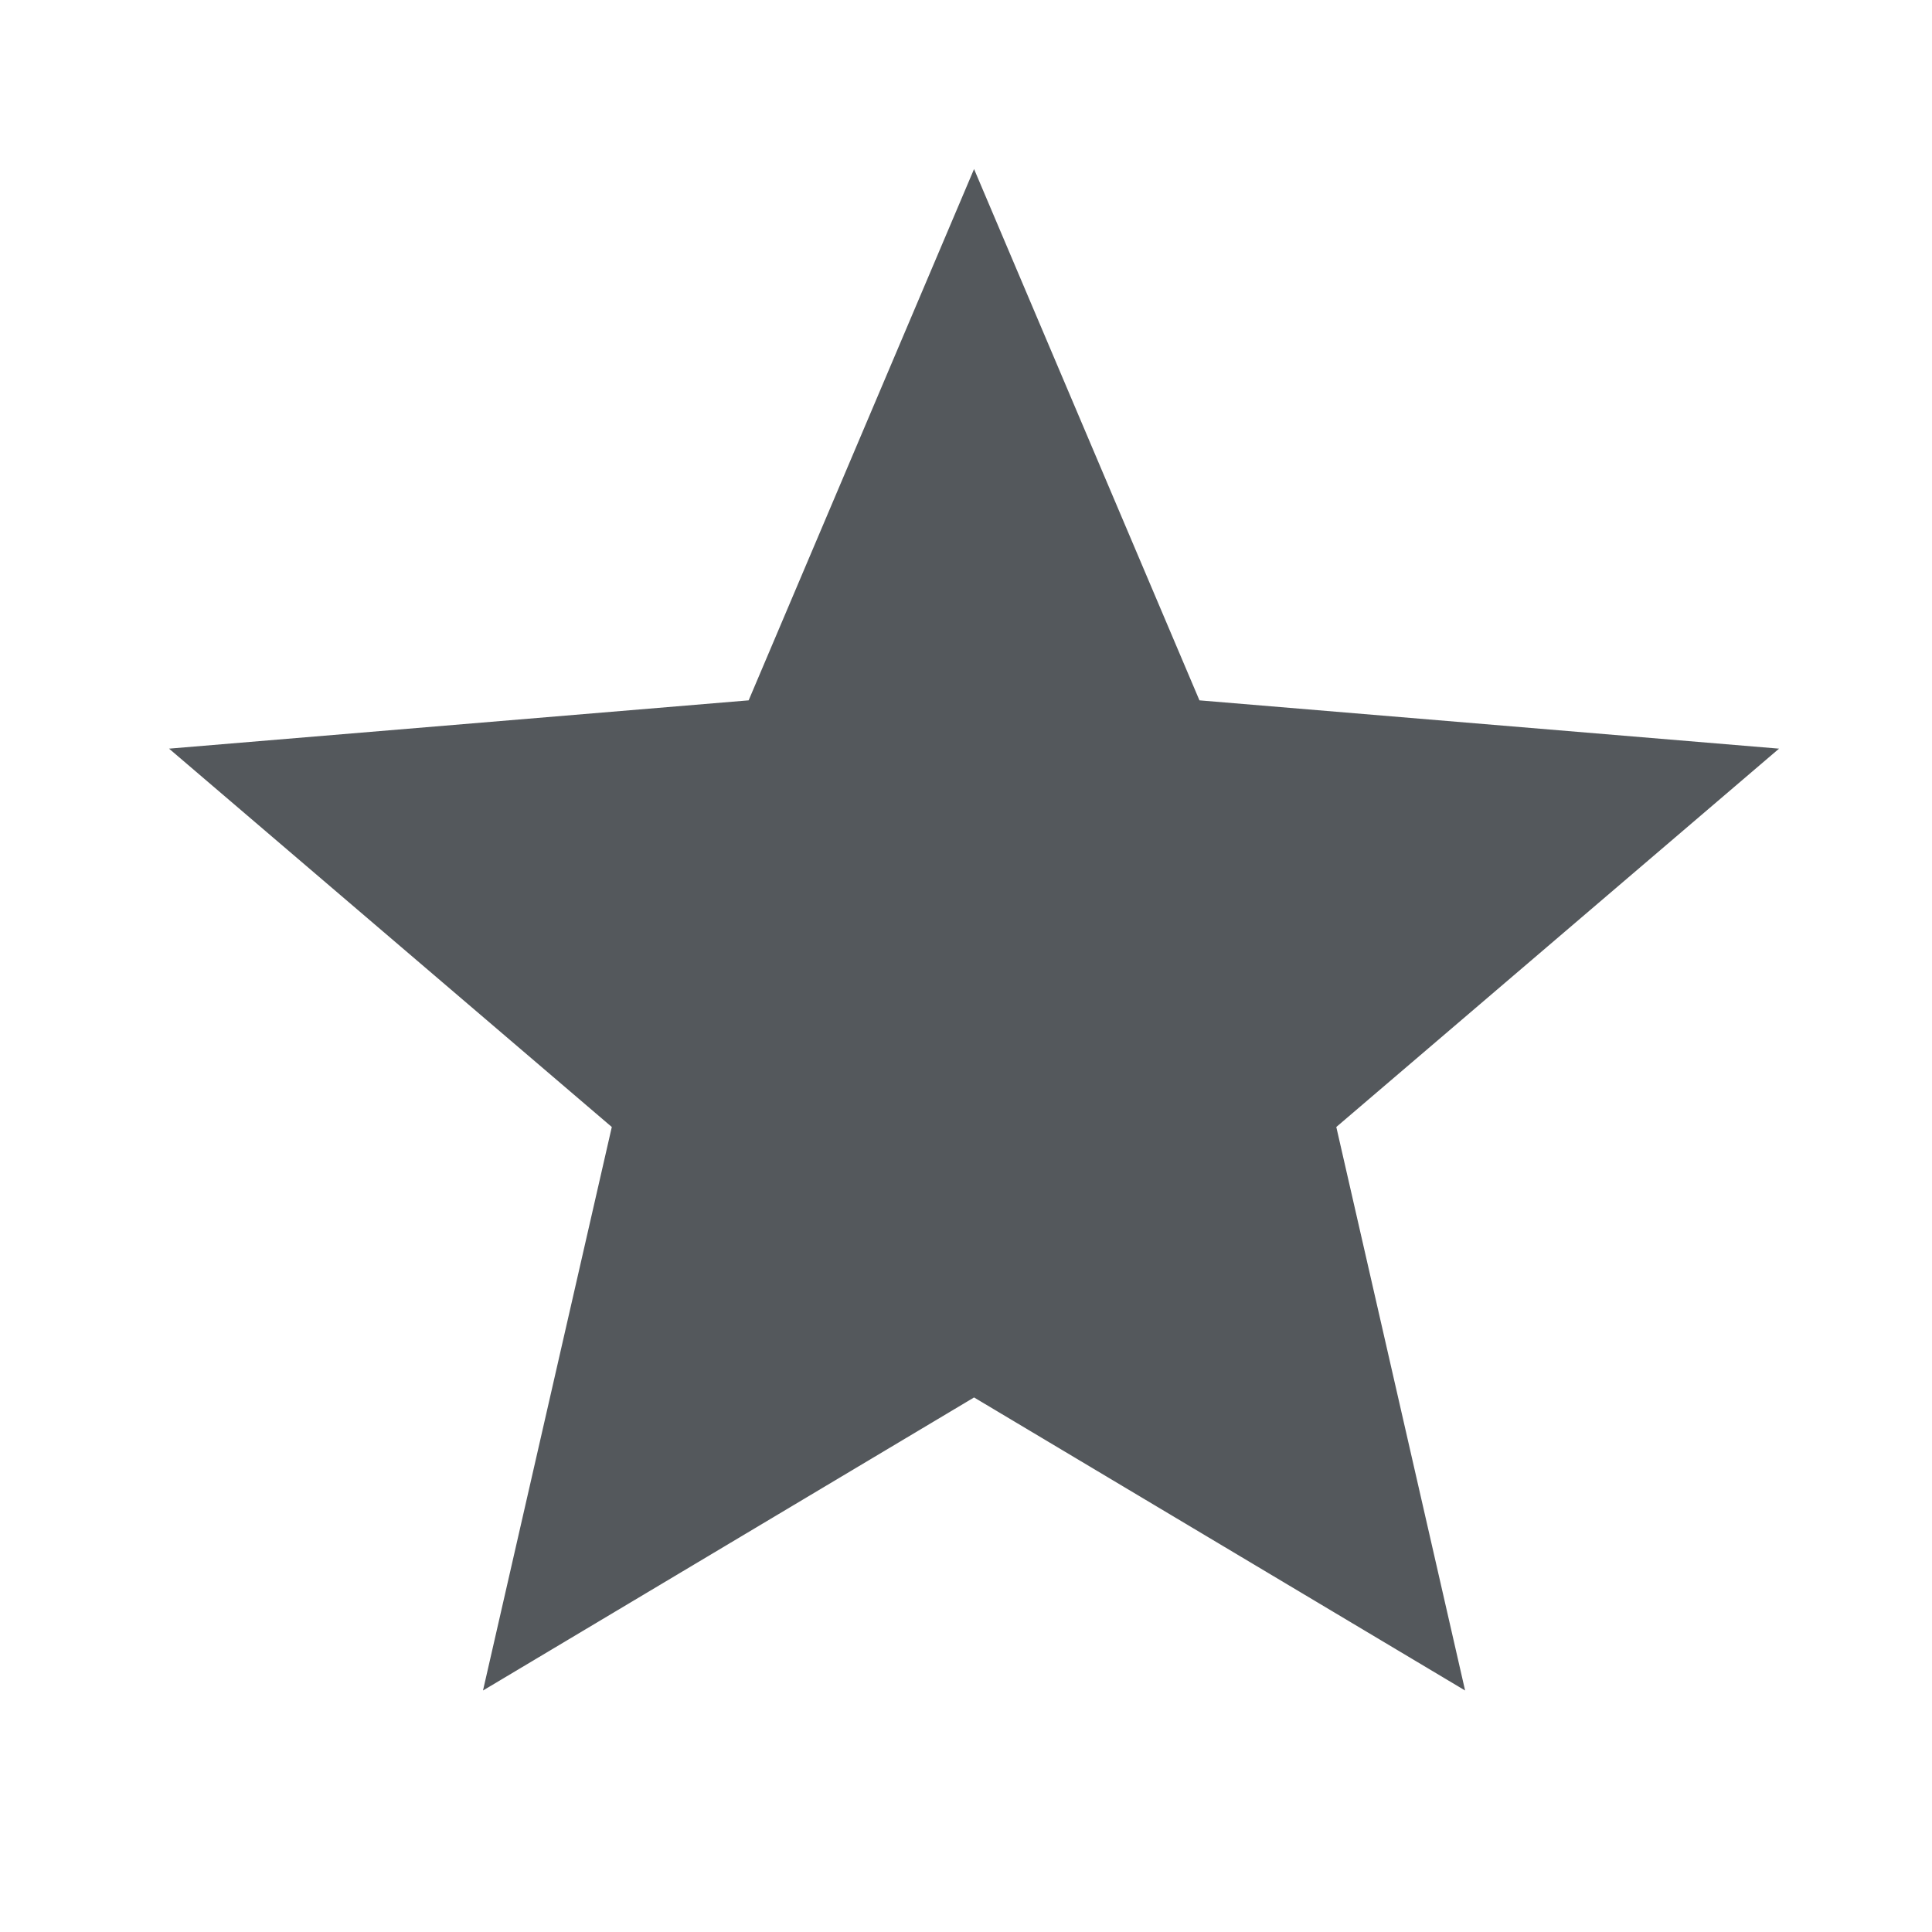
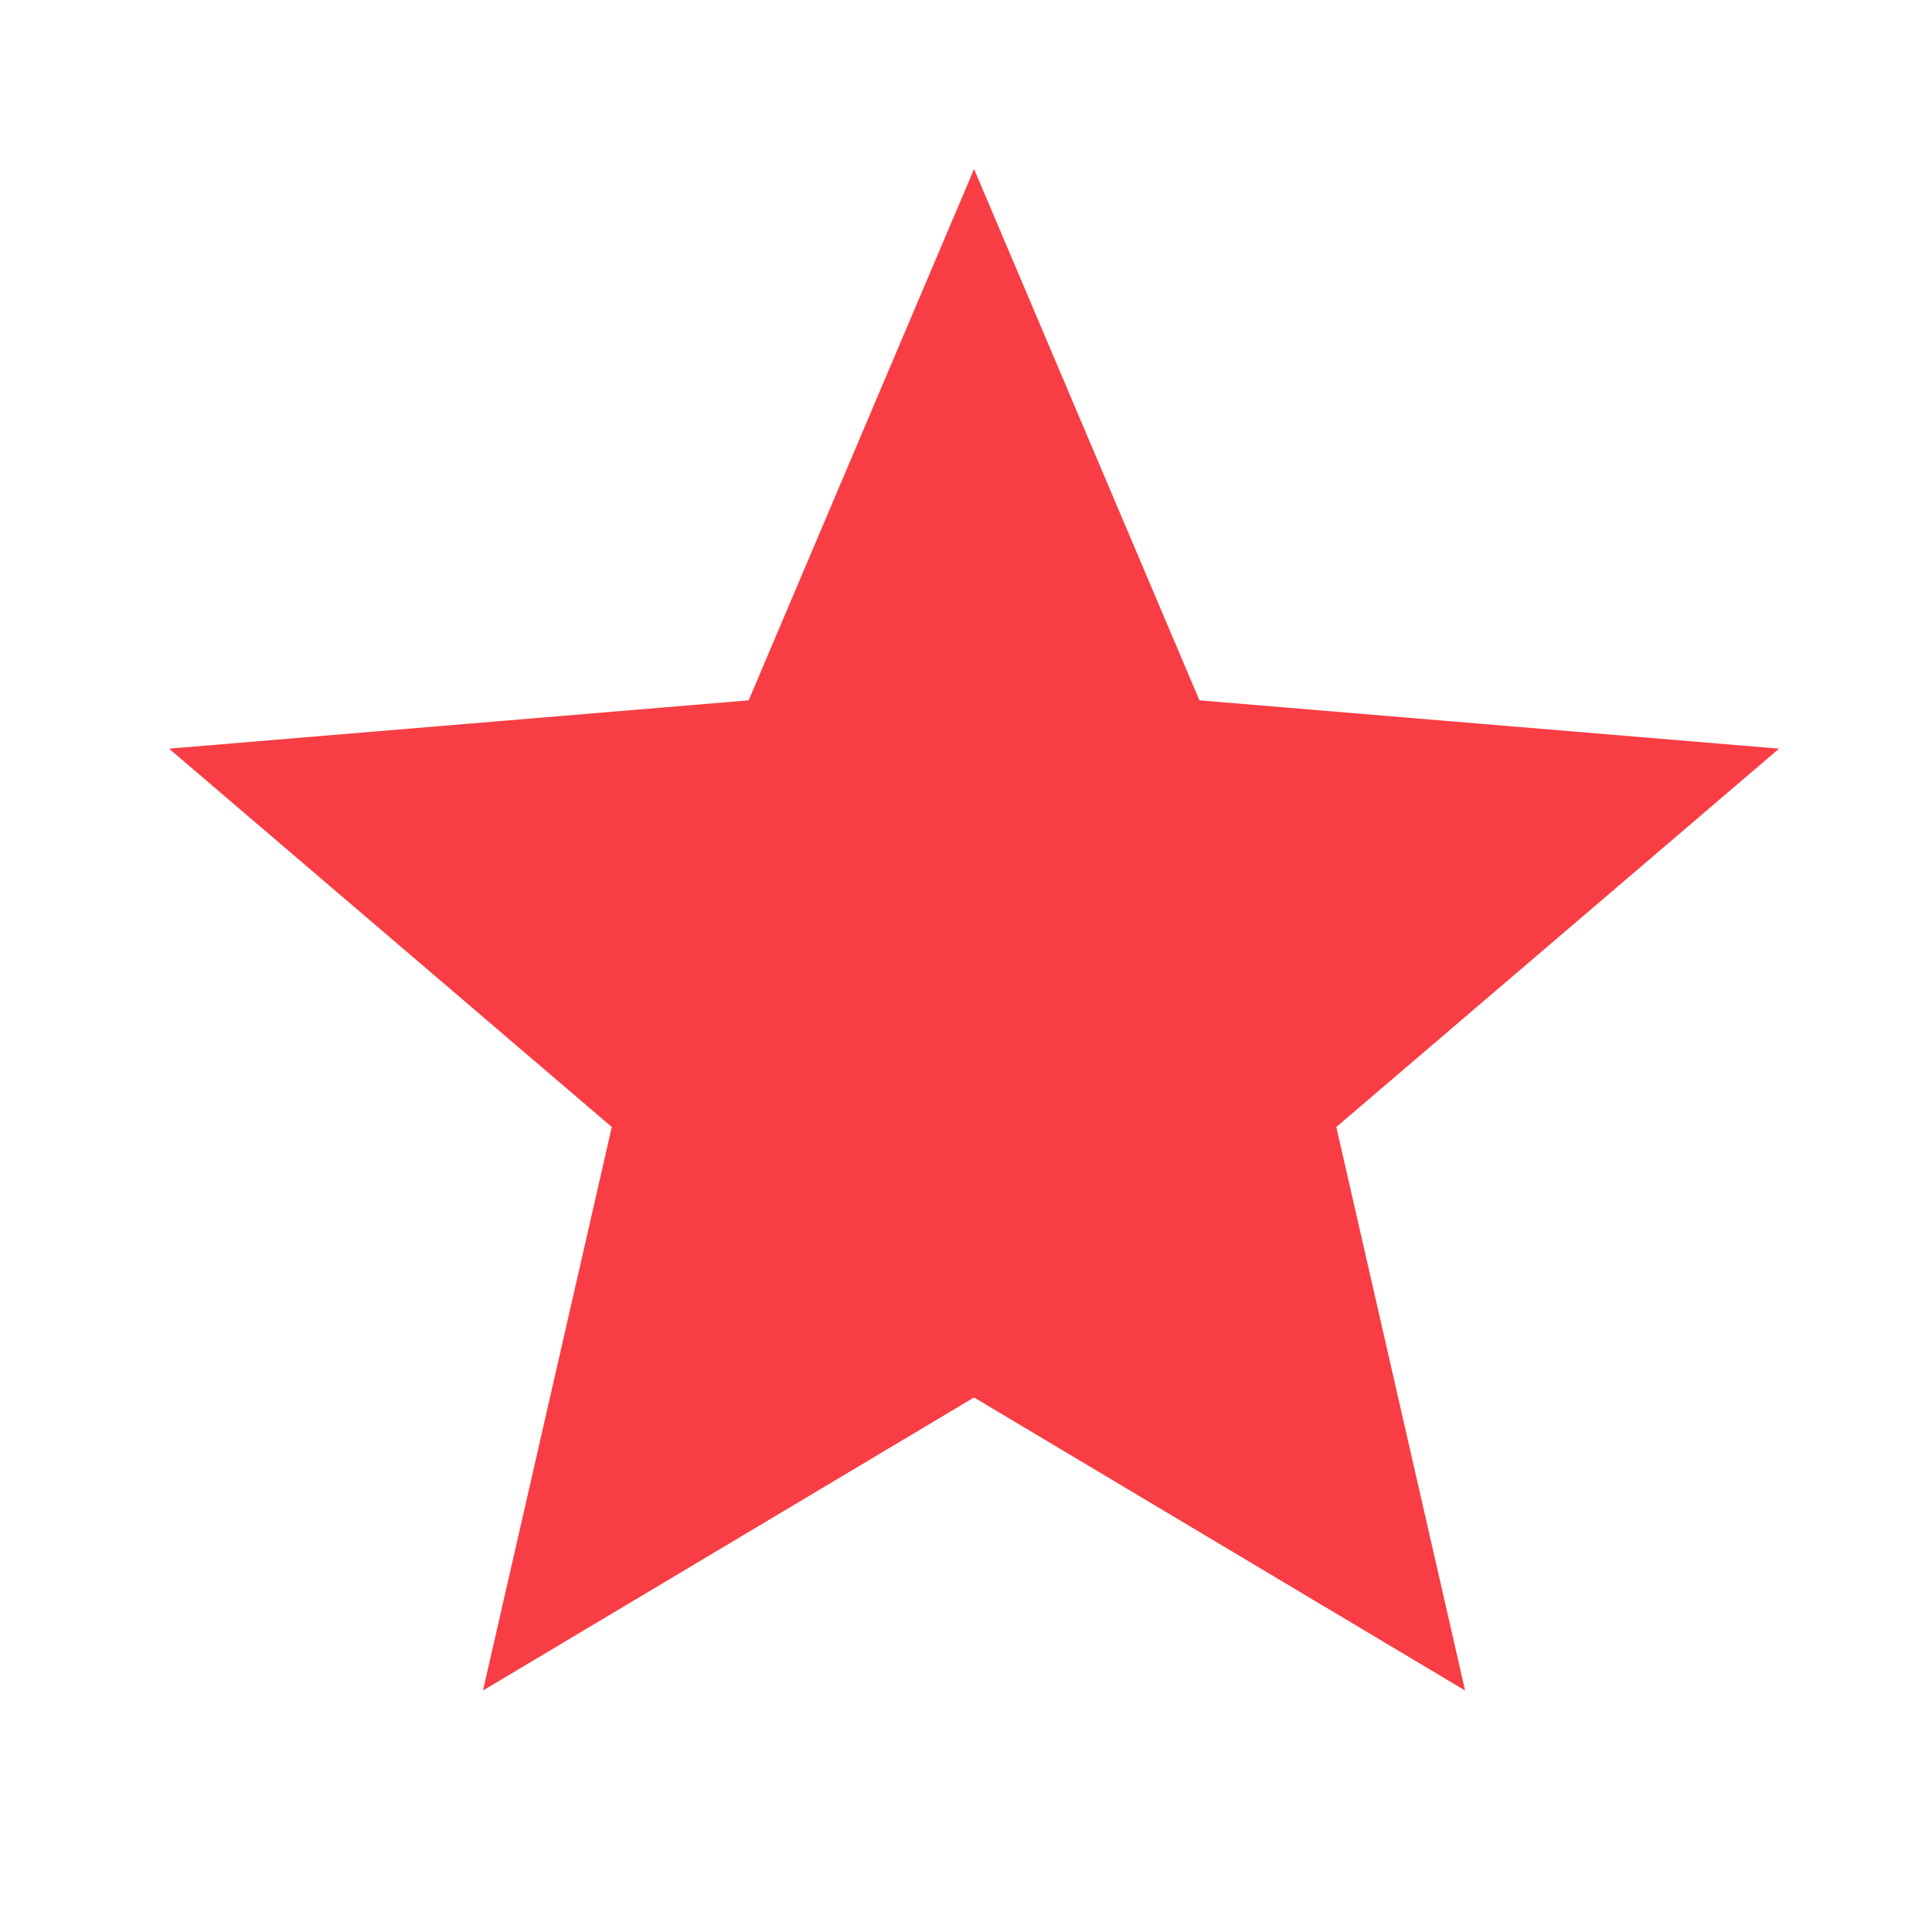
- <svg xmlns="http://www.w3.org/2000/svg" id="Layer_1" version="1.1" viewBox="0 0 24 24">
-   <defs>
-     <style>
-       .st0 {
-         fill: #54585c;
-       }
-     </style>
-   </defs>
-   <path class="st0" d="M12,17.3l6.2,3.7-1.6-7,5.5-4.7-7.2-.6-2.8-6.6-2.8,6.6-7.2.6,5.5,4.7-1.6,7,6.2-3.7Z" />
+ <svg xmlns="http://www.w3.org/2000/svg" id="Layer_1" data-name="Layer 1" width="24" height="24" viewBox="0 0 24 24">
+   <path d="M12,17.3l6.2,3.7-1.6-7,5.5-4.7-7.2-.6-2.8-6.6-2.8,6.6-7.2.6,5.5,4.7-1.6,7,6.2-3.7h-.2Z" fill="#f93d44" />
</svg>
